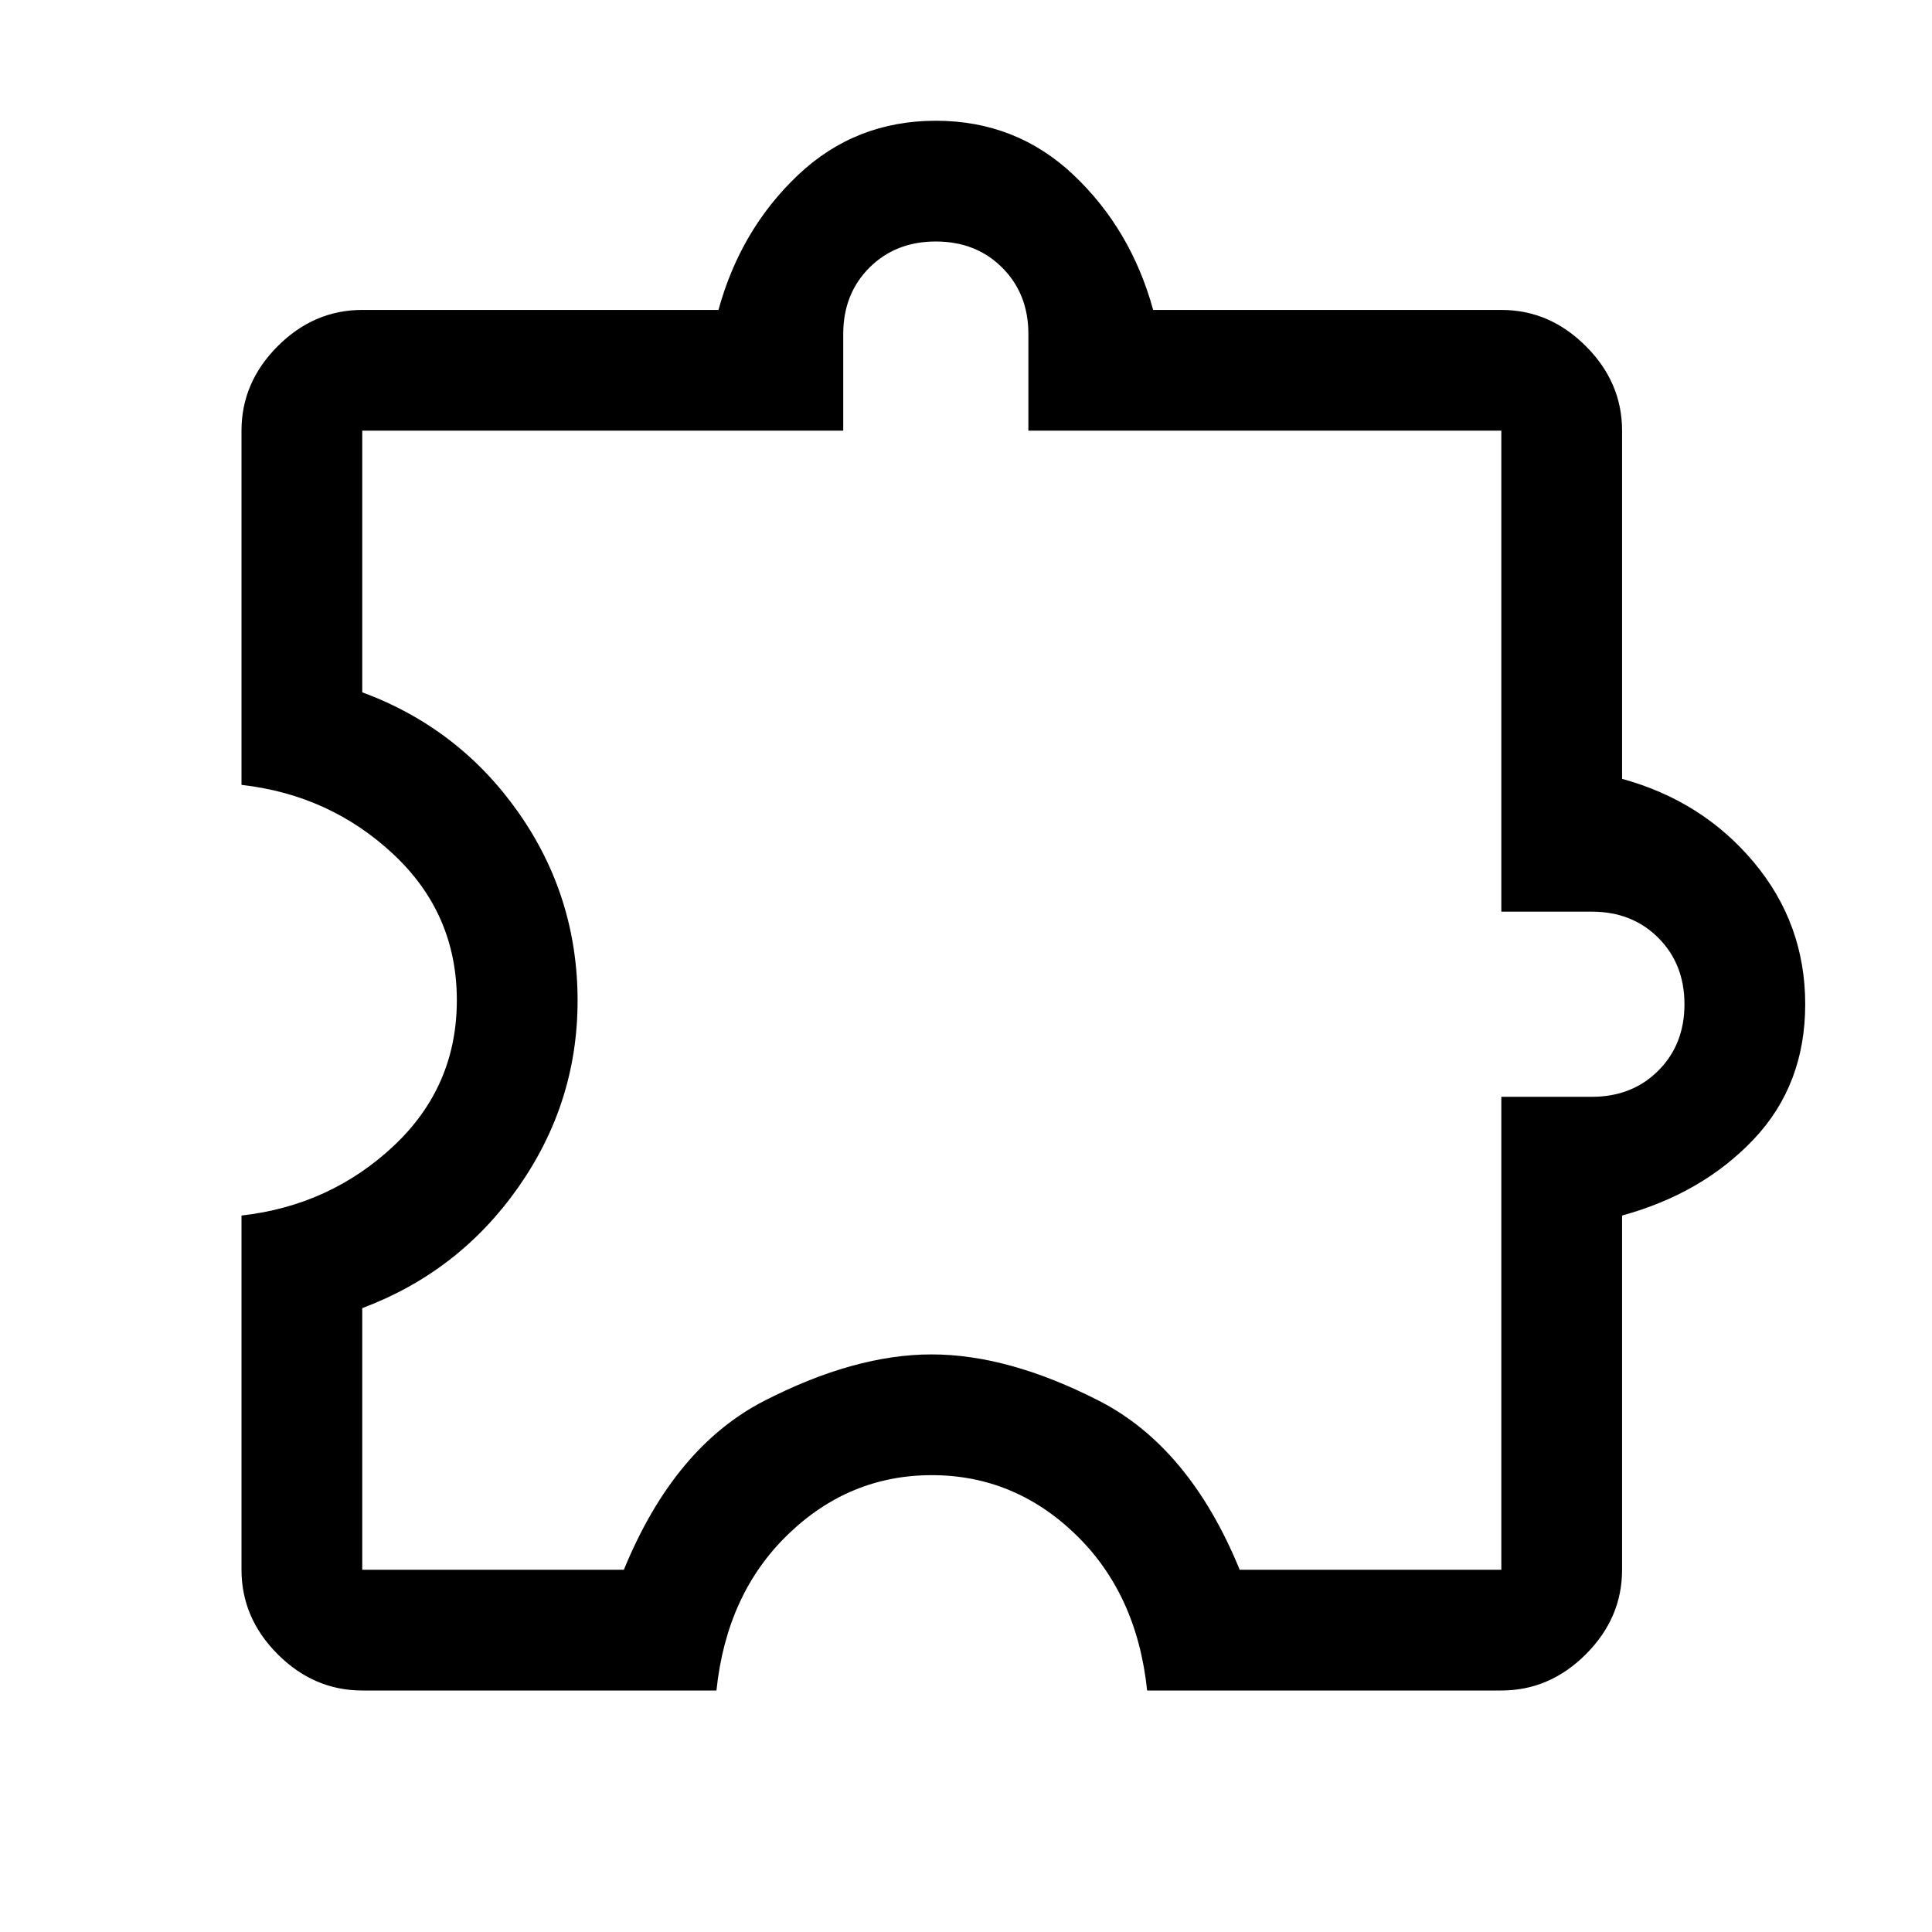
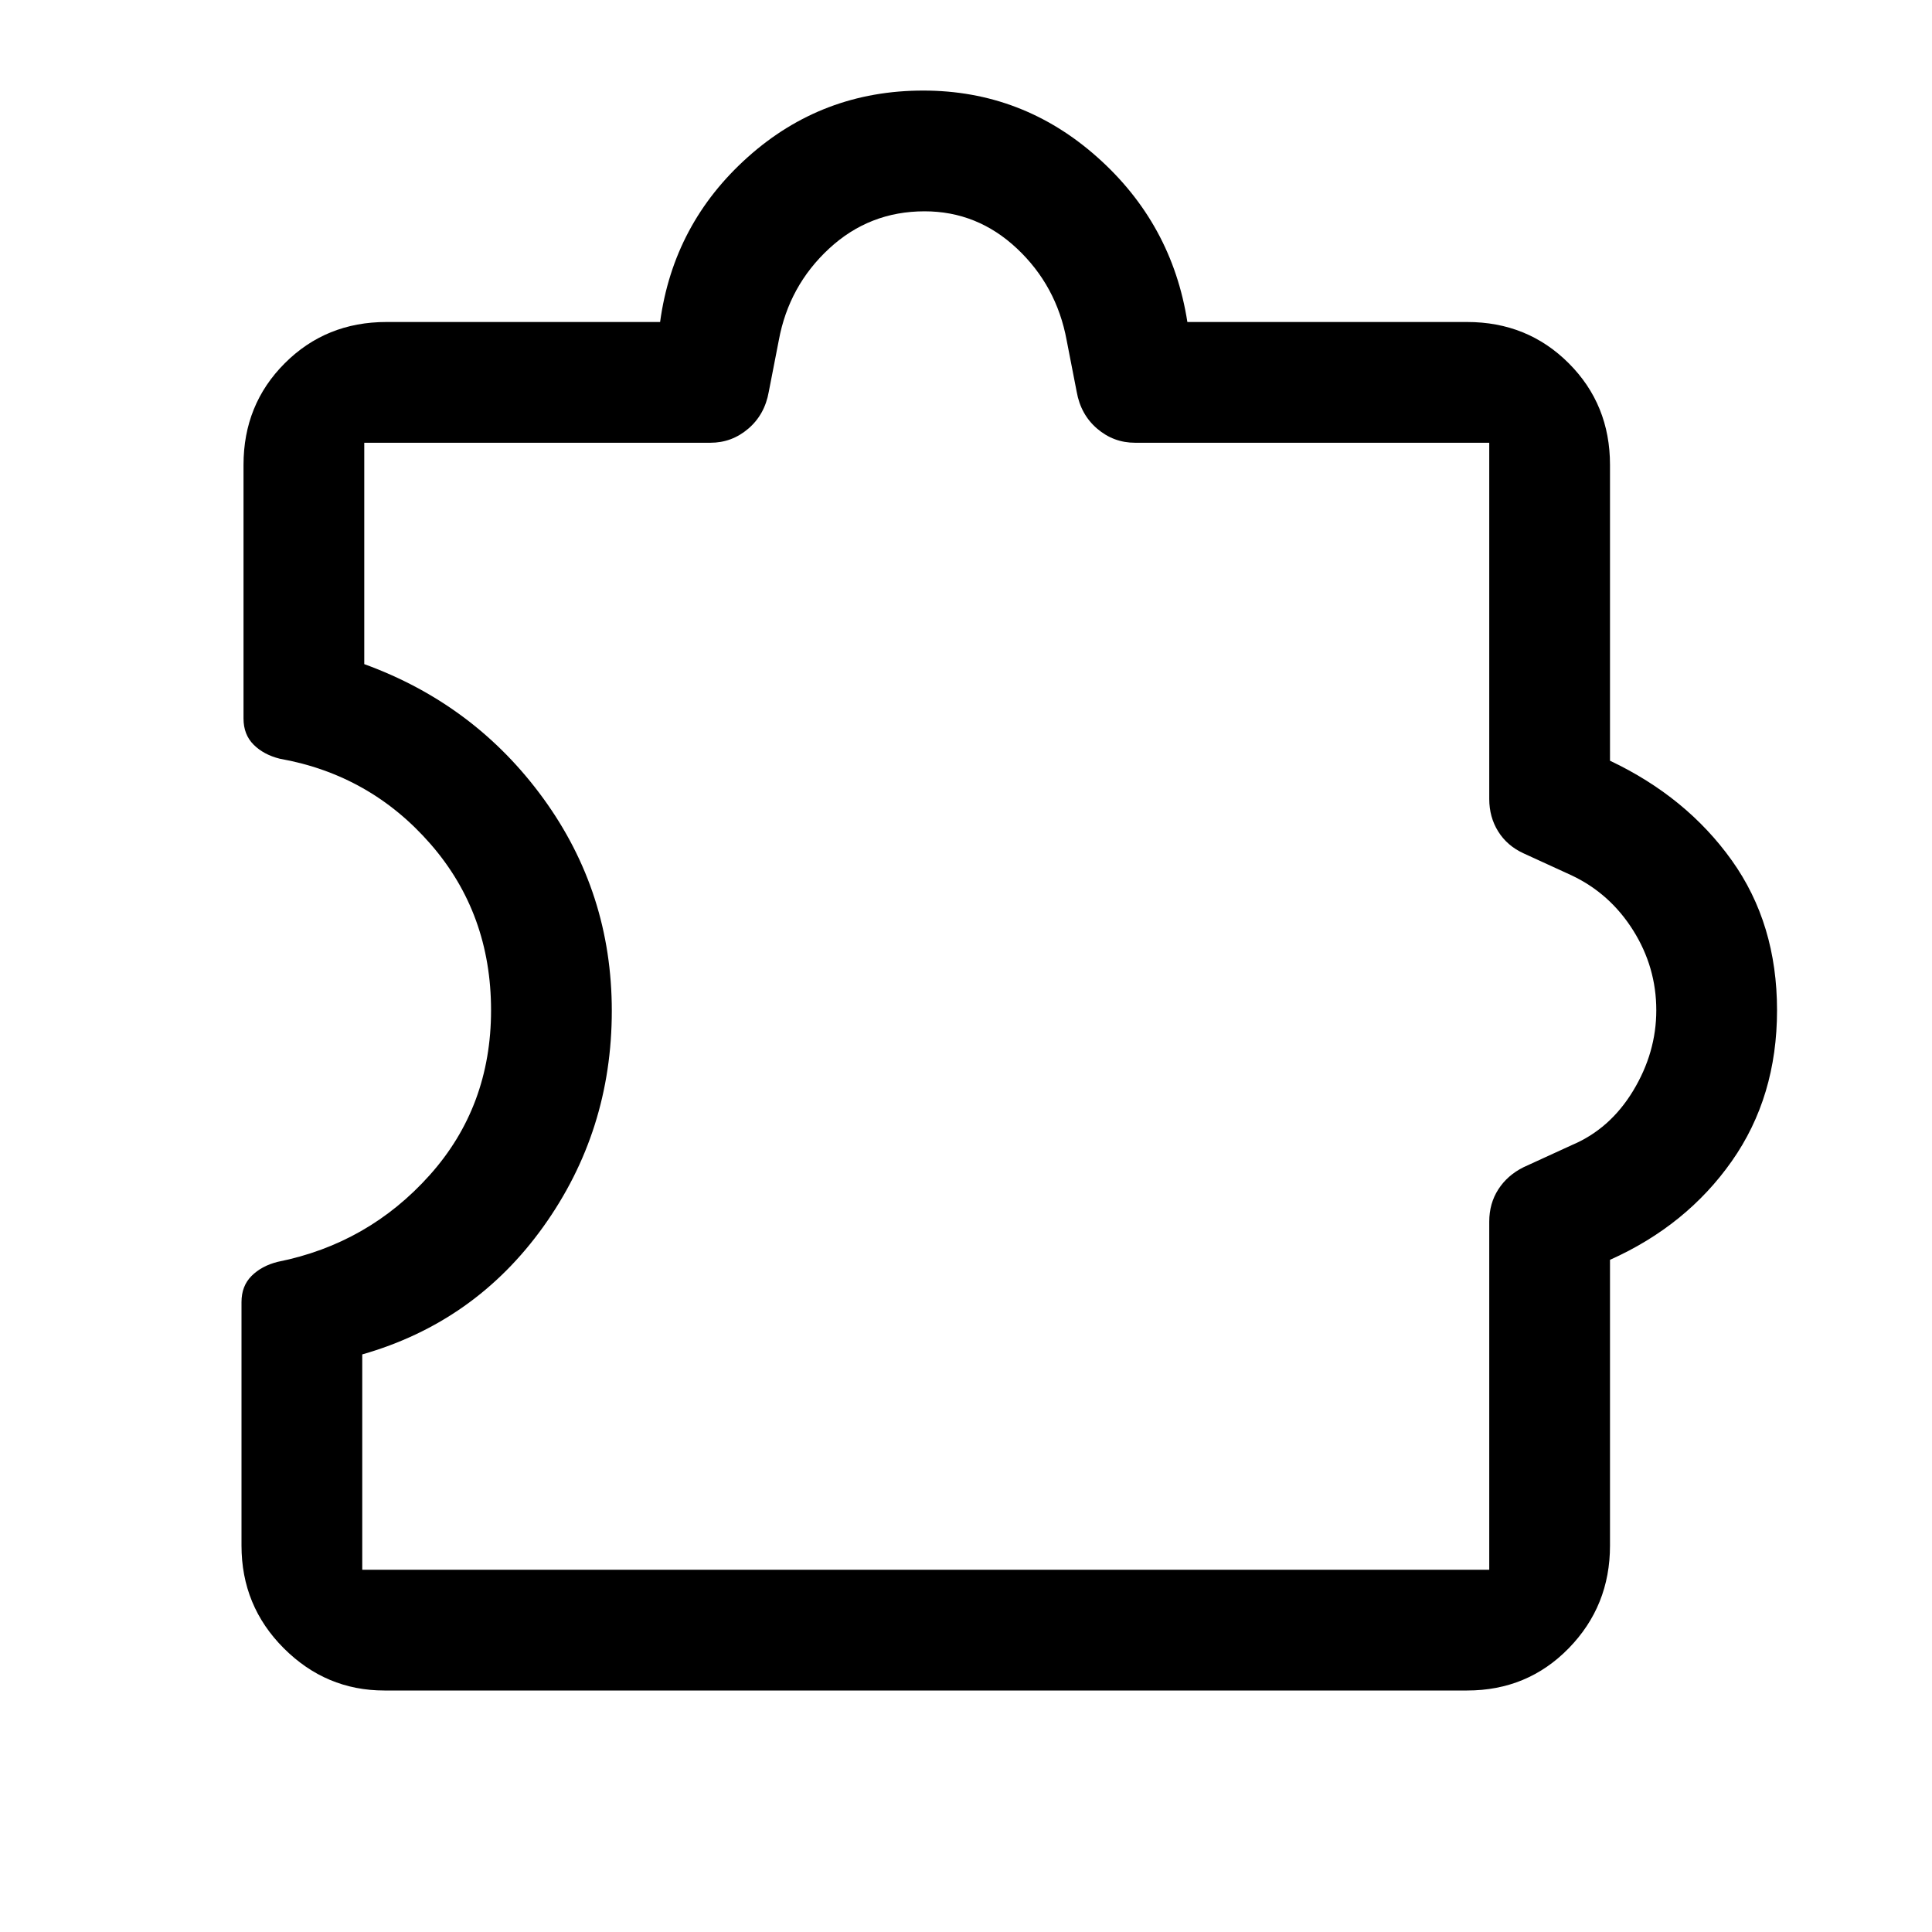
<svg xmlns="http://www.w3.org/2000/svg" width="48" height="48" viewBox="0 -960 960 960">
-   <path d="M356-120H180q-24 0-42-18t-18-42v-176q44-5 75.5-34.5T227-463q0-43-31.5-72.5T120-570v-176q0-24 18-42t42-18h177q11-40 39.5-67t68.5-27q40 0 68.5 27t39.5 67h173q24 0 42 18t18 42v173q40 11 65.5 41.5T897-461q0 40-25.5 67T806-356v176q0 24-18 42t-42 18H570q-5-48-35.5-77.5T463-227q-41 0-71.5 29.5T356-120Zm-176-60h130q25-61 69.89-84t83-23Q501-287 546-264t70 84h130v-235h45q20 0 33-13t13-33q0-20-13-33t-33-13h-45v-239H511v-48q0-20-13-33t-33-13q-20 0-33 13t-13 33v48H180v130q48.15 17.82 77.58 59.69Q287-514.45 287-462.78 287-412 257.5-370T180-310v130Zm285-281Z" />
+   <path d="M180-180h560v-173q0-9 4.5-16t12.5-11l24-11q19-8 30.5-27t11.5-40q0-21.43-11.5-39.72Q800-516 781-525l-24-11q-8.13-3.75-12.57-10.88Q740-554 740-563v-177H564q-10.66 0-18.83-7-8.17-7-10.17-18.33L530-791q-5-27-24.67-45.5-19.68-18.5-45.91-18.5Q432-855 412-836.5T387-791l-5 25.67Q380-754 371.83-747q-8.17 7-18.83 7H181v110q55 20 89 66.78t34 105.5q0 59.72-34 107.22T180-287v107Zm11 60q-29 0-50-21t-21-51v-121q0-8 5-13t13-7q45-9 75.5-43.08T244-458q0-48.03-30-82.52Q184-575 139-583q-8-2-13-7t-5-13v-126q0-30 20.5-50.5T192-800h136q6.63-48.88 43.58-81.94Q408.53-915 458.74-915q49.26 0 86.45 33.06Q582.37-848.88 590-800h139q30 0 50.5 20.5T800-729v147q38 18 60.5 49.5T883-458q0 43-22.5 75T800-334v142q0 30-20.5 51T729-120H191Zm311-338Z" />
</svg>
